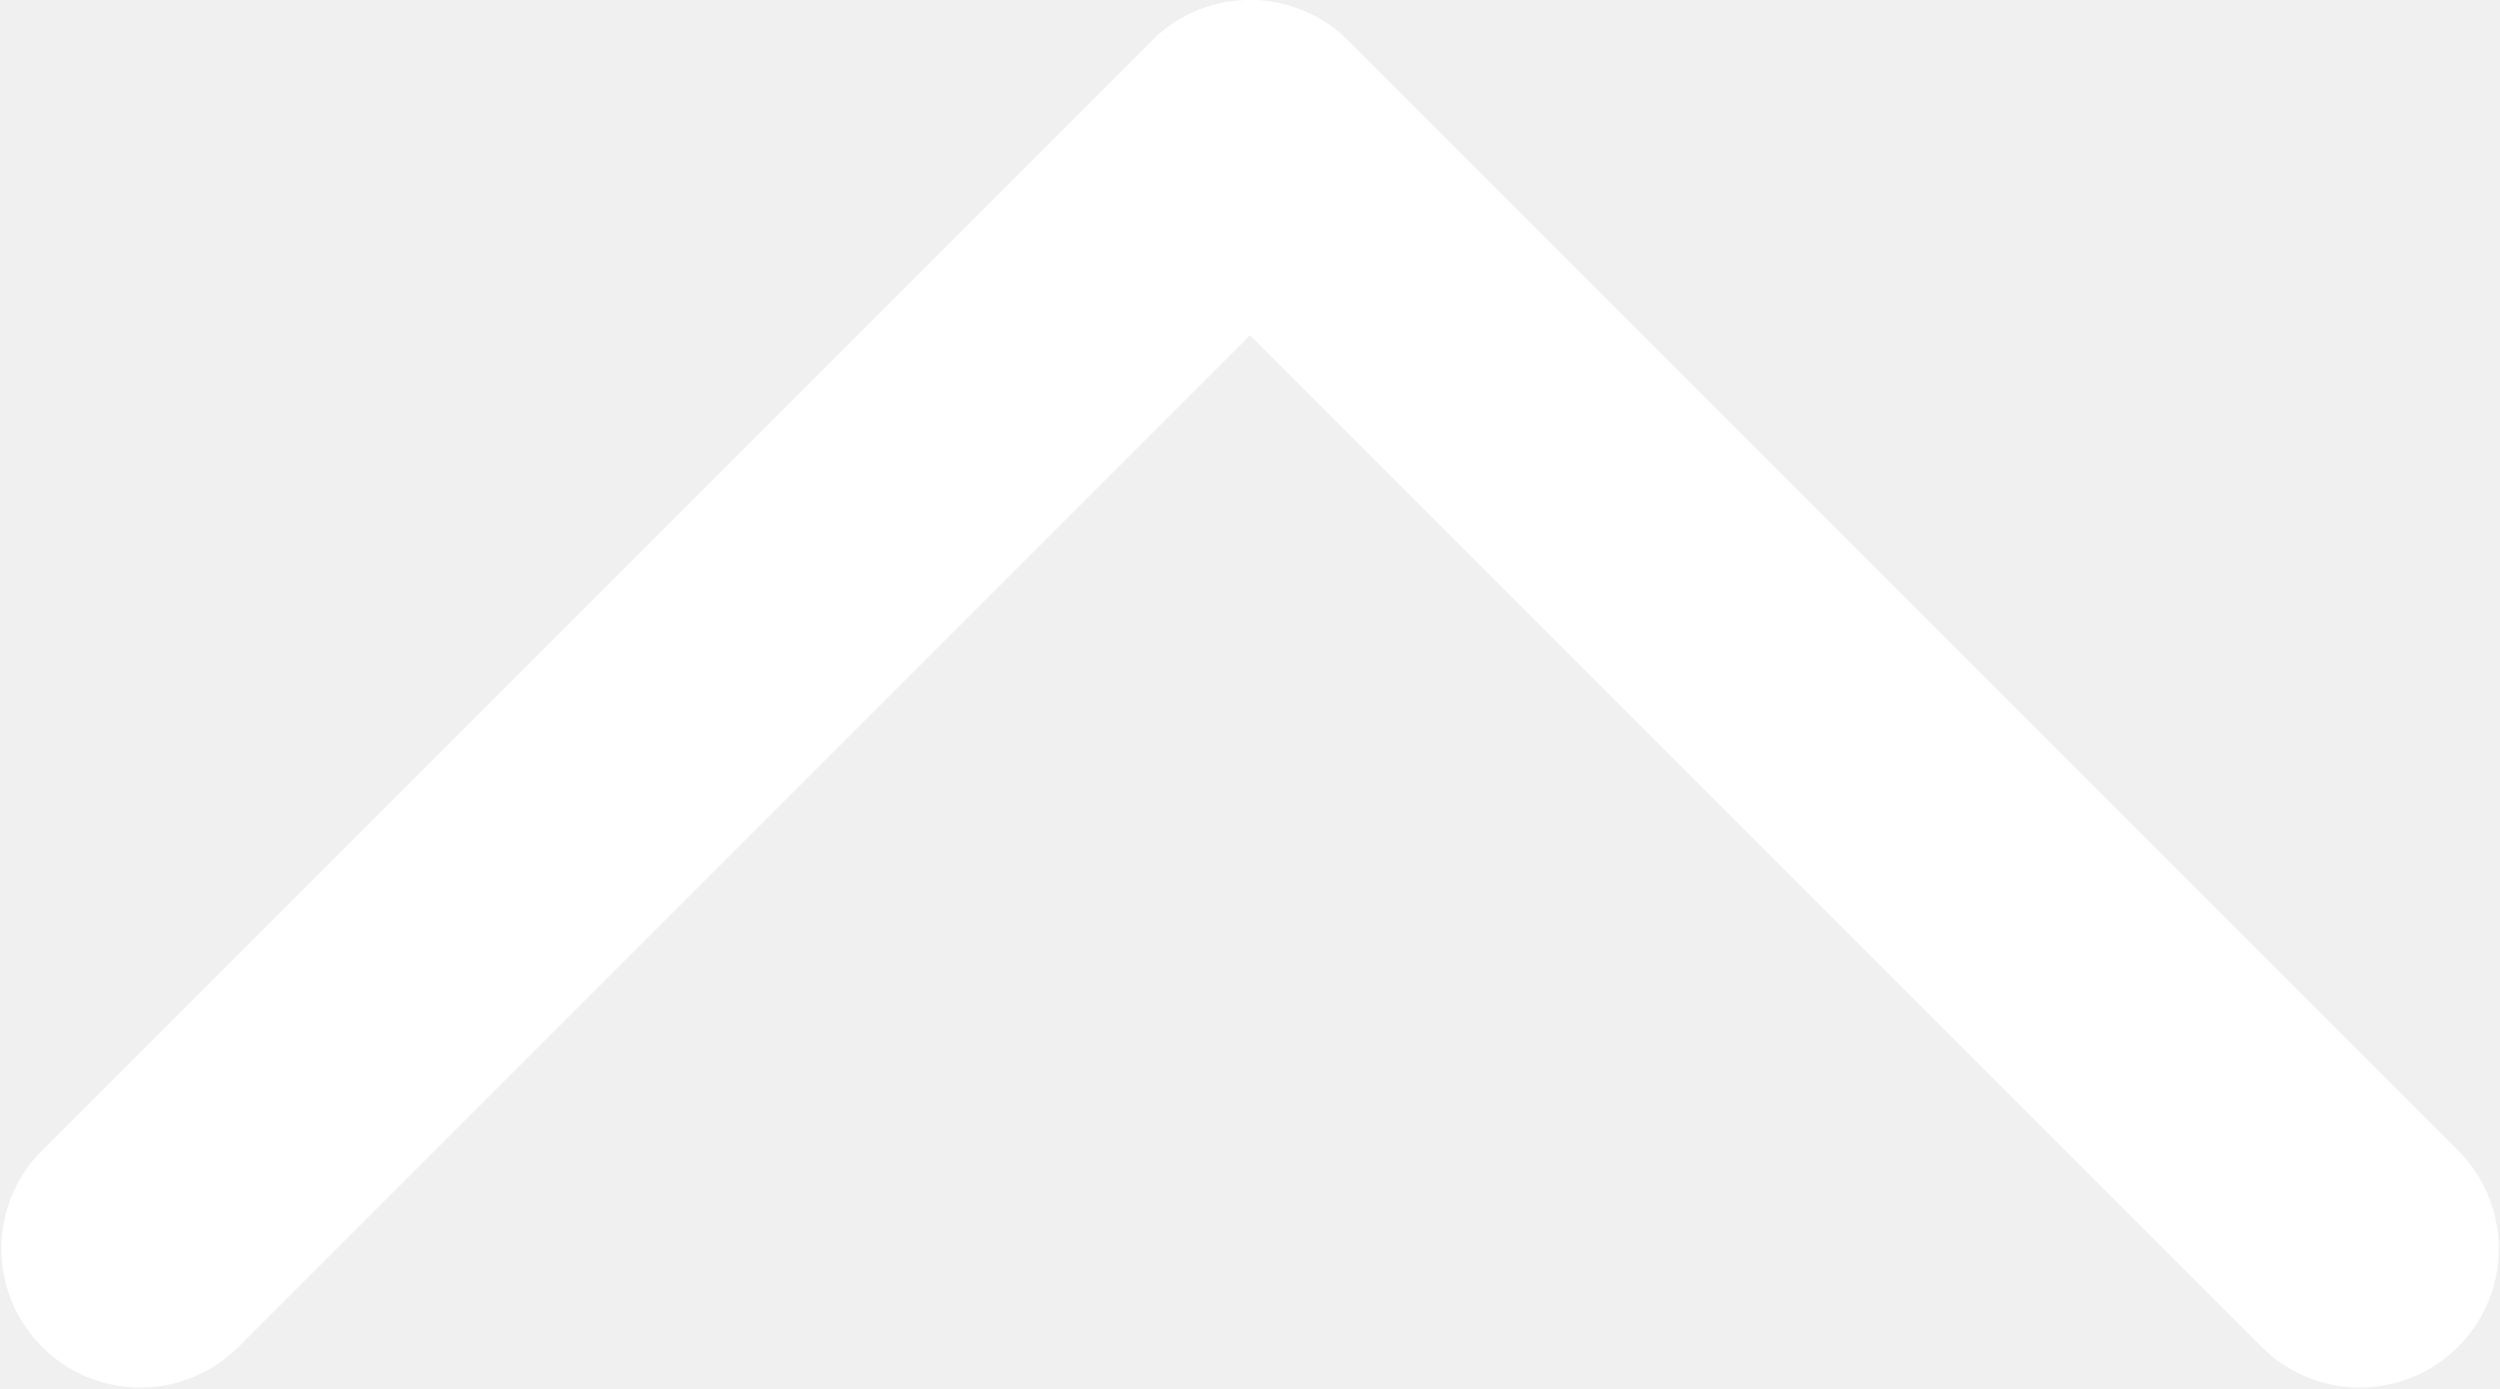
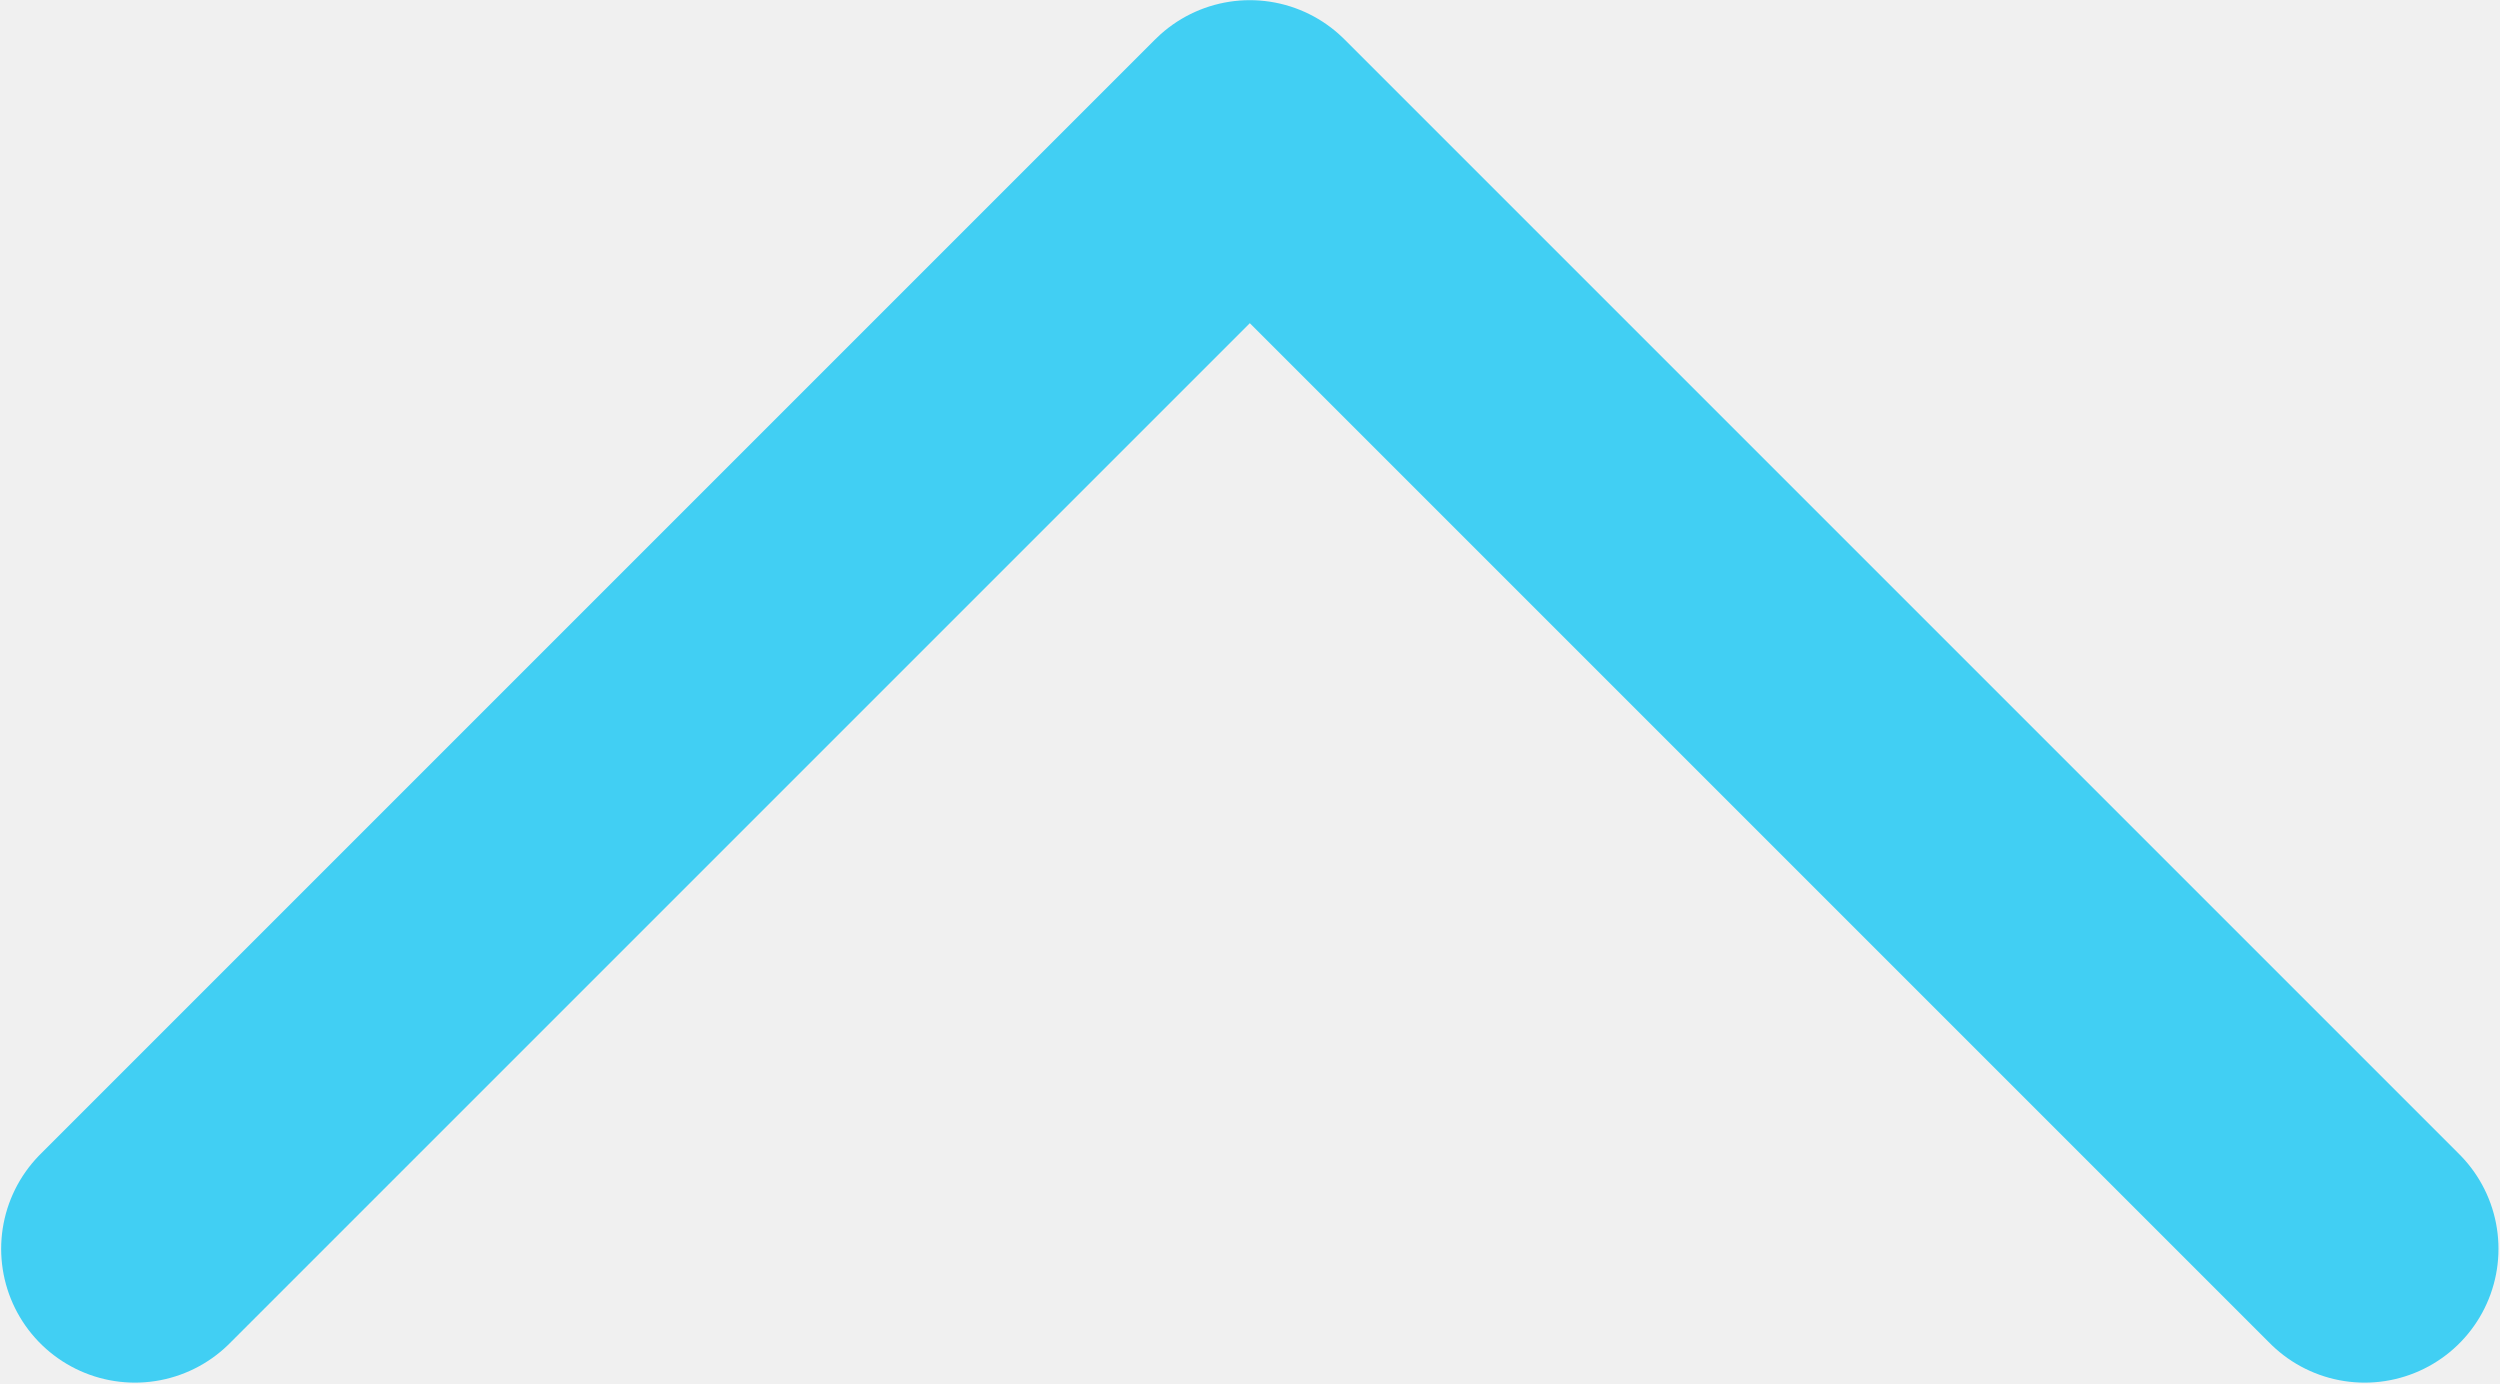
- <svg xmlns="http://www.w3.org/2000/svg" width="21.6" height="12" viewBox="0 0 5.715 3.175" version="1.1" id="svg8">
+ <svg xmlns="http://www.w3.org/2000/svg" width="21.68" height="12" viewBox="0 0 5.736 3.175" version="1.1" id="svg8">
  <defs id="defs2" />
  <g id="layer1" transform="translate(0.05558346,-293.8806)">
-     <path style="fill:none;stroke:#ffffff;stroke-width:0.635;stroke-linecap:round;stroke-linejoin:round;stroke-miterlimit:4;stroke-dasharray:none;stroke-opacity:1" d="M 0.265,296.735 2.802,294.198 5.339,296.735" id="path815" />
+     <path style="fill:none;stroke:#41cff3;stroke-width:0.614;stroke-linecap:round;stroke-linejoin:round;stroke-miterlimit:4;stroke-dasharray:none;stroke-opacity:1" d="m 0.254,296.746 2.558,-2.558 2.558,2.558" id="path815" />
  </g>
</svg>
